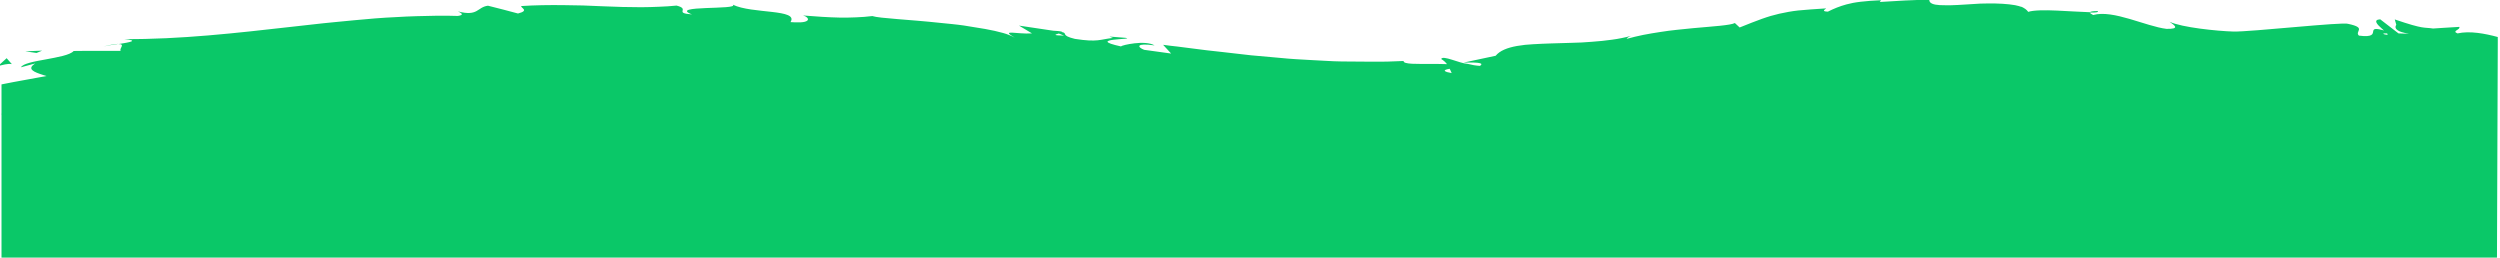
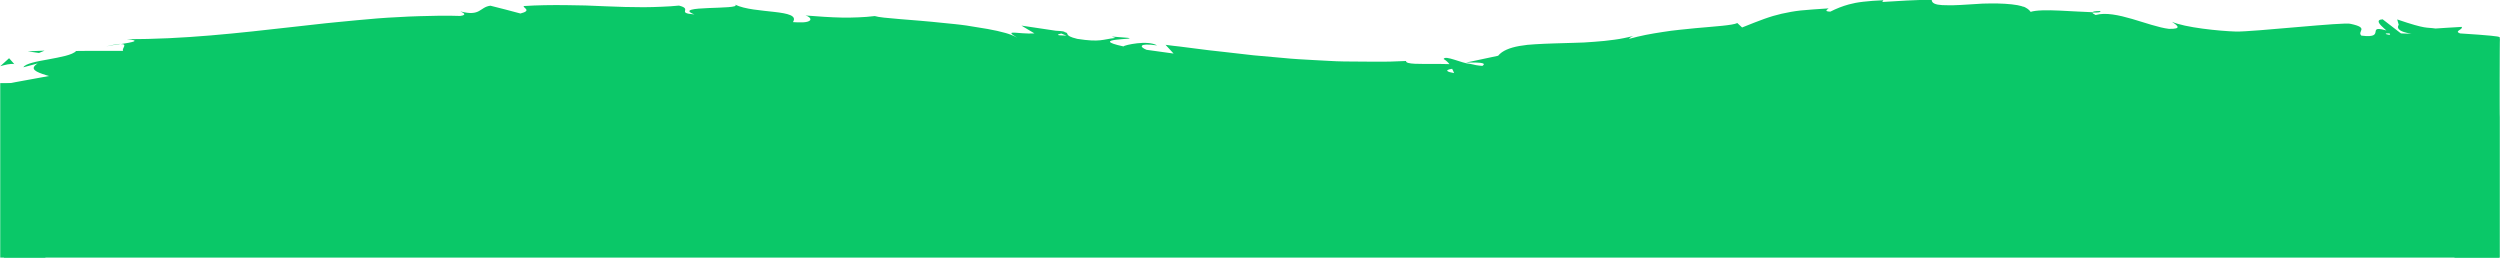
<svg xmlns="http://www.w3.org/2000/svg" version="1.1" id="Layer_1" x="0px" y="0px" viewBox="0 0 2147.7 221.1" style="enable-background:new 0 0 2147.7 221.1;" xml:space="preserve">
  <style type="text/css">
	.st0{fill:#0AC868;}
</style>
  <g>
-     <g id="Layer_1-2">
-       <path class="st0" d="M6.4,94.3c-6.3-0.3-4.1,3.4-5,4.1C12,97.6,6.1,93.3,6.4,94.3z" />
-       <polygon class="st0" points="111.3,85.7 109.4,87.3 124.9,83.5   " />
-       <path class="st0" d="M209.3,85.8c-9.3-6.4-35.5,1-53-1.2l-2.9-1.4l-7.9,5.2C166.8,87.4,194.4,84,209.3,85.8z" />
-       <path class="st0" d="M261.6,99.7c-3.2-2.5,11.3-2.2-12.2-0.8c1.2,0.3,1.5,0.4,2.2,0.6C253.7,99.5,256.7,99.5,261.6,99.7z" />
-       <path class="st0" d="M299.3,98.1l-13.6,2.2c2.8,1.5,15,1.8,10.5,2.9C310.1,102,307.3,100.5,299.3,98.1z" />
-       <path class="st0" d="M312.2,93.4l-7.1,0.9C306.4,95,308.3,95.2,312.2,93.4z" />
-       <path class="st0" d="M290.2,96.4l15-2c-2-1-2.2-3.1-6.9,0.7C299.5,93.2,296.6,95,290.2,96.4z" />
-       <path class="st0" d="M281.8,95.4c-7.6-1.4-17.5-2.3-3.8-4.5C251.9,91.8,255.7,96.3,281.8,95.4z" />
-       <path class="st0" d="M214.3,79.2l-10.2-1.9l-8.8,2.2C199.7,78.3,215,81.2,214.3,79.2z" />
-       <path class="st0" d="M384.1,101.4c0.9-1.4-4.6-3.6-5.6-5.4l-10,1.6C373.6,98.5,383.4,99.4,384.1,101.4z" />
-       <path class="st0" d="M378.5,96l15-2.3C380.1,93.4,377.6,94.5,378.5,96z" />
-       <polygon class="st0" points="314.7,86.3 290,91.2 319.4,86.2   " />
-       <polygon class="st0" points="441.5,101.6 433,104.8 448.2,100   " />
-       <path class="st0" d="M479.6,101.1c-6.3,2.6,8.6,4.4,2,6c10.4-0.5,19.2-2.7,27.1-4.7C500.3,103.5,491.3,103.2,479.6,101.1z" />
-       <path class="st0" d="M522.1,99.4c-4.5,0.8-9,1.8-13.4,3C513.3,101.8,517.7,100.8,522.1,99.4z" />
-       <path class="st0" d="M419.1,94.4c1.2,0.8,3.4,3,11.8,3.9l-5.9-3.8L419.1,94.4z" />
-       <path class="st0" d="M424.9,94.3l0.2,0.1l12.8,0.2L424.9,94.3z" />
-       <path class="st0" d="M417.7,94.3h1.5C418.6,94,418.2,93.9,417.7,94.3z" />
-       <path class="st0" d="M354.1,89.8c8.8-2.2,27.2-4.5,9.4-7.7C357.2,84.7,367.4,86.5,354.1,89.8z" />
-       <path class="st0" d="M410.3,89.5l-16-0.9c0.3,1,3.2,2.5-1.2,3.6L410.3,89.5z" />
-       <polygon class="st0" points="418.1,88.3 410.3,89.5 416.2,89.9   " />
-       <path class="st0" d="M494.7,95.8c6.9-1.7,14.5-1.8,23-2.1c-9.1-0.8-18.6-1.2-27.5-1.2C488.9,93.8,484.9,95.9,494.7,95.8z" />
-       <path class="st0" d="M460.8,94.7c0.5-0.1,1.1-0.1,1.5-0.2C461.4,94.2,460.6,94.1,460.8,94.7z" />
-       <path class="st0" d="M601.6,93.8c-0.5-0.2-0.9-0.5-1.3-0.7c-0.1,0.2-0.2,0.5-0.3,0.7H601.6z" />
-       <path class="st0" d="M488.6,91.9c-5-0.7-10.1-0.2-14.9,1.4c5.1-0.4,10.6-0.6,16.4-0.7C490.7,92,490.8,91.7,488.6,91.9z" />
-       <path class="st0" d="M545.5,97.6c-3.6-0.8-7.6-1.5-11.9-2.1C537.1,96.7,544.2,98.6,545.5,97.6z" />
-       <path class="st0" d="M464.6,95.6c-0.3,0.1-0.7,0.1-1,0.2C465.8,96.6,465.6,96.2,464.6,95.6z" />
-       <path class="st0" d="M464.6,95.6c3.1-0.6,6.1-1.3,9.1-2.3c-4.2,0.3-8.1,0.7-11.4,1.3C463.1,94.8,463.9,95.1,464.6,95.6z" />
-       <path class="st0" d="M627,69.1c-1.2,3.6-19.3,6.9-34.8,3c-15.3,2.7-5.3,14.4,8.1,21c0.5-1.6,0.5-3,16.3-5.1    c-5.5-1.9-35-4.6-21.7-7.8c20.9-1.8,17.1,1.3,27.3,3.1c-8.6-4.4,26.6-6.5,22-13l-18.3,2.3C625.5,71.6,632.1,70,627,69.1z" />
-       <path class="st0" d="M570.2,92.7l-6.5,0.5c7.4,0.6,12.7,2,22.5,4.8c10.8-1.7,13-3.1,13.8-4.2l-32-0.5L570.2,92.7z" />
-       <path class="st0" d="M534.5,93.2c5.1-3.9,20.7-5.5,11.1-9.7c-19.1,0.3-13.4,3.2-24.8,4.9c30.8-1-8.8,2.2,13.4,4.4    c-6,0.7-11.5,0.9-16.6,1c5.5,0.5,10.9,1,15.9,1.8l-0.7-0.2h-0.1v-0.1c-1.3-0.5-1.8-0.8-0.3-0.5c0.2-0.1,0.4-0.1,0.6-0.1    C533.5,94,533.9,93.5,534.5,93.2c8.9,0.8,1.4,1-1.4,1.5c-0.1,0.2-0.3,0.4-0.4,0.6h0.1l30.8-2C557.2,92.6,549,92.7,534.5,93.2z" />
-       <path class="st0" d="M379.9,73.7c1,0.3,0.9,0.6,1,0.9C382.9,74.1,383.7,73.8,379.9,73.7z" />
-       <path class="st0" d="M392.6,76c-2.2,0.5-4.1,2.1-11.4,1.7c-6.3-1.2,0-1.8-0.3-3.1c-4.4,1-15.4,2.8-1.6,4.7l2.2-0.5    c12.4,1.3,28.3,6.2,26.2,6.7C404.1,81.9,400.9,79.5,392.6,76z" />
-       <path class="st0" d="M464.5,83.6l25.6-1.9l-13-3.4l0.7,2C463.1,79.6,466.3,82.1,464.5,83.6z" />
-       <polygon class="st0" points="604.5,95.7 601.1,99.8 616,94   " />
-       <polygon class="st0" points="637.9,95.2 636.6,98.8 645.4,96.6   " />
-       <path class="st0" d="M2017.1,79.8l-3.1-1.5c-2.8,1.1-5.4,2.1-7.7,3.1C2009.6,80.9,2013.3,80.4,2017.1,79.8z" />
-       <path class="st0" d="M2026.3,64.4l14.2,3.8C2035.8,66.6,2031.1,65.3,2026.3,64.4z" />
-       <path class="st0" d="M405.9,48c-0.8-0.1-1.7-0.2-2.5-0.3C403.3,48.2,404.3,48.2,405.9,48z" />
-       <path class="st0" d="M89,39.9c3-0.7,8.1-1.5,12.8-2.2C99.5,37.7,95.6,38.3,89,39.9z" />
-       <path class="st0" d="M2025.1,66.2c1,0.5,1.7,1.4,2,2.5C2029.1,68.2,2029.3,67.3,2025.1,66.2z" />
-       <path class="st0" d="M565.8,72c-2.2,0.5-4.7,0-7,0.6l0.6,2C569,74.5,575.7,72.8,565.8,72z" />
-       <path class="st0" d="M684.6,84.4c-1.2-3.7-10.8-2.4-21.6-1.7h1.9C661.8,87.8,673.3,86.1,684.6,84.4z" />
-       <path class="st0" d="M660.6,82.8c-3.3,0.2-6.6,0.2-9.9,0.1C649.4,84.9,654.7,83.3,660.6,82.8z" />
-       <polygon class="st0" points="676,72.4 679.8,76.9 685.8,73.3   " />
-       <path class="st0" d="M36.2,43.5c-4.8,0.2-9.7,0.4-14.5,0.6c3.2,0.4,6.5,0.9,9.7,1.4L36.2,43.5z" />
-       <path class="st0" d="M10.2,55.1L5.7,50l-7.6,6.9C1.4,55.9,7.5,54.3,10.2,55.1z" />
-       <path class="st0" d="M1945,86.5l1.3-1.2c-1.9-1.9-5.2-2.6-11.7-4L1945,86.5z" />
-       <path class="st0" d="M629.5,4c-0.4-0.3-0.9-0.6-1.4-0.8C628.6,3.5,629,3.8,629.5,4z" />
-       <path class="st0" d="M2145.8,34.1c-0.1,0,0-2.3,0-2.3c-10.7-2.9-24-5.5-34.6-3.1c-5.4-2.1,3-3.3,1.5-5.6c-11,0.7-17.5,1-22.5,1.4    c-8.3-1.3-7.1,1-32.9-7.8l1.3,4.6c-5.4,8.4,25.4,8.1,1.9,7.4l-15.7-12.1c-13,0.8,15.6,16.2,3.2,12.8c-2.6-1.3,4.6-0.5,8.5-0.4    c-31.9-11.4-5.3,4.8-30,1.6c-4-3.8,7.2-6.6-9.2-10.1c-3.9-1.9-84.5,7-98.6,6.6s-44.2-3.5-54.9-8.4c4.6,3.2,9.1,6.3-2.6,6.1    c-17.6-2.1-45.9-16.7-63-11.9c-1.8-0.9-2.6-1.5-2.8-2.1c4.8,0.1,7.6-0.2,6.8-1.3c-4.7,0-6.8,0.4-6.8,1.3c0-0.1,0-0.2,0-0.3    c-3.4-0.1-7.9-0.3-12.8-0.6s-10.3-0.6-15.5-0.8c-10.4-0.5-20.3-0.4-24.7,1.1c-0.7-1-1.6-1.9-2.6-2.6c-0.6-0.4-1.2-0.8-1.8-1.1    l-1-0.5l-0.3-0.1l-0.7-0.2c-0.5-0.1-1-0.2-1.5-0.2h1.1c-5.4-1.6-13-2.3-21.4-2.5c-4.2-0.1-8.6,0-13,0.1l-13,0.8    c-4.2,0.3-8.3,0.5-12,0.6c-1.8,0-3.6,0.1-5.2,0s-3.2,0-4.6-0.1c-5.6-0.3-9.1-1.6-9-4.6c-14.2,0.1-28.4,1-42.5,1.9l1-1.5    c-6.8,0.3-12.5,0.7-17.4,1.3c-2.4,0.3-4.7,0.6-6.7,1s-3.9,0.9-5.6,1.3c-5.5,1.5-10.8,3.6-15.9,6.2c-3.2-0.1-3.6-0.6-3.3-1.2    s1.6-1.2,1.8-1.6c-9.9,0.6-17.5,1.2-24,1.8c-5.5,0.6-10.9,1.6-16.3,2.8c-2.4,0.6-4.8,1.2-7.3,1.9s-4.9,1.6-7.6,2.5    c-5.3,1.9-11.4,4.3-19.1,7.4l-4.1-3.8c-4.1,2-18.3,2.8-35.9,4.4c-4.4,0.4-9,0.9-13.8,1.4s-9.6,1.1-14.5,1.9s-9.8,1.5-14.6,2.5    s-9.6,2.1-14.2,3.4c0.3-0.5,1-1.5,3.8-2.6c-2.6,0.7-5.2,1.4-8,1.9c-2.7,0.6-5.5,1-8.3,1.4c-5.7,0.8-11.5,1.4-17.4,1.8    c-2.9,0.2-5.9,0.4-8.8,0.6l-8.8,0.3l-17.1,0.5c-2.8,0.1-5.5,0.2-8.1,0.3s-5.2,0.2-7.7,0.4c-4.6,0.2-9.2,0.7-13.8,1.5    c-8.3,1.5-14.7,4-18.3,8.4l-27.7,5.9c16.2-0.5,17,0.9,14.2,2.8c-3.5-0.2-7-0.8-10.4-1.7c-7.2-0.4-21.6-7.8-22.9-4.2    c1.9,1.1,3.6,2.6,5,4.4c-3.7-0.2-8.3-0.1-13.1-0.2c-12,0-24.7,0.5-24.2-2.5l-13.3,0.5c-2.2,0.1-4.4,0.1-6.7,0.1h-6.7    c-8.9,0-17.7-0.1-26.5-0.2c-4.4,0-8.8-0.3-13.1-0.5l-13.1-0.7c-8.7-0.5-17.4-0.9-26-1.8l-25.7-2.3c-8.5-0.9-17-2-25.4-2.9    c-4.2-0.5-8.4-0.9-12.6-1.4l-12.6-1.6l-12.5-1.6l-6.2-0.7l-6.2-0.8c2.3,2.5,4.6,5,6.9,7.5c-7.7-1-15.5-2.2-23.2-3.2    c-5.9-2.3-7.5-6.1,9-3.8c-4.1-2.4-11.2-2.5-17.2-1.8s-11.3,2-11.6,2.7c-32.2-7,13.7-5.9,3.8-7.4l-13.8-1.1l3,1.2    c-11.3,1.2-12.7,3.9-32.7,0.8c-12.5-3-6-4.9-10.9-5.8c0.1-0.5-1.6-0.9-7.6-1.2L875.4,22l11.2,6.7c-13.4,0.9-27.7-3.9-14.8,3.7    c-3.2-1.8-6.6-3.1-10.2-4.1c-4.3-1.2-9.5-2.4-15.2-3.4s-11.9-2-18.4-3c-3.2-0.5-6.5-0.8-9.9-1.2l-10-1    c-26.7-2.9-52.6-3.9-58.7-5.9c-4.7,0.6-9.3,0.9-14,1.1s-9.4,0.3-14.3,0.2c-9.7-0.2-19.9-0.9-31.2-1.8c2.8,0.7,4.9,2.6,4,4    c-0.5,0.7-1.8,1.4-4.1,1.7c-1.5,0.2-2.9,0.3-4.4,0.2c-1.8,0-3.8,0-6.3-0.2c7.4-11.4-33-6.9-49.6-15c6.2,4.7-56,0.3-35,8.4    c-16.3-1.2-0.9-4.5-13.3-7.6c-4.8,0.5-9.8,0.8-14.9,1s-10.2,0.4-15.5,0.4c-10.6,0-21.5-0.3-32.8-0.8l-17.1-0.7    c-5.8-0.1-11.6-0.2-17.5-0.3c-11.7-0.1-23.7,0-35.6,0.8c-0.7,1.6,7.4,3.8-2.8,6.4c-4.3-1.2-8.5-2.3-12.8-3.4l-13-3.3    c-9.4,1.2-8.3,9.5-25.8,4.9c2.5,1.2,6.2,3-0.1,3.9c-2.9-0.1-5.9-0.2-8.8-0.2s-5.9,0-8.8,0c-5.9,0.1-11.8,0.2-17.7,0.4    s-11.9,0.4-17.8,0.8c-5.9,0.3-11.9,0.6-17.8,1.1c-11.9,1-23.8,2.1-35.8,3.3l-9,0.9c-3,0.3-6,0.7-9,1l-17.9,2    c-47.8,5.4-95.7,10.9-144,10.6c13.2,1.3,4.8,2.7-5,4.3c6.4-0.2,0.4,3.9,2,5.8H73.4l-10.1,0.1c-3.1,3.5-13.7,5.3-23.8,7.2    c-5.1,0.9-10.1,1.8-14,2.9s-6.7,2.3-7.5,3.9c4.1-1.1,8.2-2.2,12.3-3.3c-7.7,4.8-1.2,7.4,7,10l2.7,0.8c-25,4.4-38.7,7.2-38.7,7.2    v148.8h2143.8L2145.8,34.1z M1222.6,89.6c2.8-0.7-2.6-1.5,6.2-1.3l8.7-5.5l-0.8,0.3c-3.2-0.6-7-1.3-11.1-2.1    C1226.4,80.5,1221.7,89.8,1222.6,89.6z M1368.6,73.5c-0.6,0.9-3,1.9-5.4,2.9c5.1-1,8.9-2.6,14.5-4.1h7    c-38.3-2.5-5.3,11.9-4.6-11.4l-21.4,16.8C1361.9,76.4,1365.2,75,1368.6,73.5L1368.6,73.5z M1245.4,59.1c0.6,1.2,1.2,2.4,1.7,3.7    C1241,61.8,1238.3,60.2,1245.4,59.1z M909.6,28.8l4.5,1.8C903.5,30.4,906.6,29.7,909.6,28.8z" />
+     <g>
+       <g id="Layer_1-2_1_">
+         <path class="st0" d="M8.5,94.3c-6.3-0.3-4.1,3.4-5,4.1C14.1,97.6,8.2,93.3,8.5,94.3z" />
+         <polygon class="st0" points="113.4,85.7 111.5,87.3 127,83.5    " />
+         <path class="st0" d="M211.4,85.8c-9.3-6.4-35.5,1-53-1.2l-2.9-1.4l-7.9,5.2C168.9,87.4,196.5,84,211.4,85.8z" />
+         <path class="st0" d="M263.7,99.7c-3.2-2.5,11.3-2.2-12.2-0.8c1.2,0.3,1.5,0.4,2.2,0.6C255.8,99.5,258.8,99.5,263.7,99.7z" />
+         <path class="st0" d="M301.4,98.1l-13.6,2.2c2.8,1.5,15,1.8,10.5,2.9C312.2,102,309.4,100.5,301.4,98.1z" />
+         <path class="st0" d="M314.3,93.4l-7.1,0.9C308.5,95,310.4,95.2,314.3,93.4z" />
+         <path class="st0" d="M292.3,96.4l15-2c-2-1-2.2-3.1-6.9,0.7C301.6,93.2,298.7,95,292.3,96.4z" />
+         <path class="st0" d="M283.9,95.4c-7.6-1.4-17.5-2.3-3.8-4.5C254,91.8,257.8,96.3,283.9,95.4z" />
+         <path class="st0" d="M216.4,79.2l-10.2-1.9l-8.8,2.2C201.8,78.3,217.1,81.2,216.4,79.2z" />
+         <path class="st0" d="M386.2,101.4c0.9-1.4-4.6-3.6-5.6-5.4l-10,1.6C375.7,98.5,385.5,99.4,386.2,101.4z" />
+         <path class="st0" d="M380.6,96l15-2.3C382.2,93.4,379.7,94.5,380.6,96z" />
+         <polygon class="st0" points="316.8,86.3 292.1,91.2 321.5,86.2    " />
+         <polygon class="st0" points="443.6,101.6 435.1,104.8 450.3,100    " />
+         <path class="st0" d="M481.7,101.1c-6.3,2.6,8.6,4.4,2,6c10.4-0.5,19.2-2.7,27.1-4.7C502.4,103.5,493.4,103.2,481.7,101.1z" />
+         <path class="st0" d="M524.2,99.4c-4.5,0.8-9,1.8-13.4,3C515.4,101.8,519.8,100.8,524.2,99.4z" />
+         <path class="st0" d="M421.2,94.4c1.2,0.8,3.4,3,11.8,3.9l-5.9-3.8L421.2,94.4z" />
+         <path class="st0" d="M427,94.3l0.2,0.1l12.8,0.2L427,94.3z" />
+         <path class="st0" d="M419.8,94.3h1.5C420.7,94,420.3,93.9,419.8,94.3z" />
+         <path class="st0" d="M356.2,89.8c8.8-2.2,27.2-4.5,9.4-7.7C359.3,84.7,369.5,86.5,356.2,89.8z" />
+         <path class="st0" d="M412.4,89.5l-16-0.9c0.3,1,3.2,2.5-1.2,3.6L412.4,89.5z" />
+         <polygon class="st0" points="420.2,88.3 412.4,89.5 418.3,89.9    " />
+         <path class="st0" d="M496.8,95.8c6.9-1.7,14.5-1.8,23-2.1c-9.1-0.8-18.6-1.2-27.5-1.2C491,93.8,487,95.9,496.8,95.8z" />
+         <path class="st0" d="M462.9,94.7c0.5-0.1,1.1-0.1,1.5-0.2C463.5,94.2,462.7,94.1,462.9,94.7z" />
+         <path class="st0" d="M603.7,93.8c-0.5-0.2-0.9-0.5-1.3-0.7c-0.1,0.2-0.2,0.5-0.3,0.7H603.7z" />
+         <path class="st0" d="M490.7,91.9c-5-0.7-10.1-0.2-14.9,1.4c5.1-0.4,10.6-0.6,16.4-0.7C492.8,92,492.9,91.7,490.7,91.9z" />
+         <path class="st0" d="M547.6,97.6c-3.6-0.8-7.6-1.5-11.9-2.1C539.2,96.7,546.3,98.6,547.6,97.6z" />
+         <path class="st0" d="M466.7,95.6c-0.3,0.1-0.7,0.1-1,0.2C467.9,96.6,467.7,96.2,466.7,95.6z" />
+         <path class="st0" d="M466.7,95.6c3.1-0.6,6.1-1.3,9.1-2.3c-4.2,0.3-8.1,0.7-11.4,1.3C465.2,94.8,466,95.1,466.7,95.6z" />
+         <path class="st0" d="M629.1,69.1c-1.2,3.6-19.3,6.9-34.8,3c-15.3,2.7-5.3,14.4,8.1,21c0.5-1.6,0.5-3,16.3-5.1     c-5.5-1.9-35-4.6-21.7-7.8c20.9-1.8,17.1,1.3,27.3,3.1c-8.6-4.4,26.6-6.5,22-13L628,72.6C627.6,71.6,634.2,70,629.1,69.1z" />
+         <path class="st0" d="M572.3,92.7l-6.5,0.5c7.4,0.6,12.7,2,22.5,4.8c10.8-1.7,13-3.1,13.8-4.2l-32-0.5L572.3,92.7z" />
+         <path class="st0" d="M536.6,93.2c5.1-3.9,20.7-5.5,11.1-9.7c-19.1,0.3-13.4,3.2-24.8,4.9c30.8-1-8.8,2.2,13.4,4.4     c-6,0.7-11.5,0.9-16.6,1c5.5,0.5,10.9,1,15.9,1.8l-0.7-0.2h-0.1v-0.1c-1.3-0.5-1.8-0.8-0.3-0.5c0.2-0.1,0.4-0.1,0.6-0.1     C535.6,94,536,93.5,536.6,93.2c8.9,0.8,1.4,1-1.4,1.5c-0.1,0.2-0.3,0.4-0.4,0.6h0.1l30.8-2C559.3,92.6,551.1,92.7,536.6,93.2z" />
+         <path class="st0" d="M382,73.7c1,0.3,0.9,0.6,1,0.9C385,74.1,385.8,73.8,382,73.7z" />
+         <path class="st0" d="M394.7,76c-2.2,0.5-4.1,2.1-11.4,1.7c-6.3-1.2,0-1.8-0.3-3.1c-4.4,1-15.4,2.8-1.6,4.7l2.2-0.5     c12.4,1.3,28.3,6.2,26.2,6.7C406.2,81.9,403,79.5,394.7,76z" />
+         <path class="st0" d="M466.6,83.6l25.6-1.9l-13-3.4l0.7,2C465.2,79.6,468.4,82.1,466.6,83.6z" />
+         <polygon class="st0" points="606.6,95.7 603.2,99.8 618.1,94    " />
+         <polygon class="st0" points="640,95.2 638.7,98.8 647.5,96.6    " />
+         <path class="st0" d="M2019.2,79.8l-3.1-1.5c-2.8,1.1-5.4,2.1-7.7,3.1C2011.7,80.9,2015.4,80.4,2019.2,79.8z" />
+         <path class="st0" d="M2028.4,64.4l14.2,3.8C2037.9,66.6,2033.2,65.3,2028.4,64.4z" />
+         <path class="st0" d="M408,48c-0.8-0.1-1.7-0.2-2.5-0.3C405.4,48.2,406.4,48.2,408,48z" />
+         <path class="st0" d="M91.1,39.9c3-0.7,8.1-1.5,12.8-2.2C101.6,37.7,97.7,38.3,91.1,39.9z" />
+         <path class="st0" d="M2027.2,66.2c1,0.5,1.7,1.4,2,2.5C2031.2,68.2,2031.4,67.3,2027.2,66.2z" />
+         <path class="st0" d="M567.9,72c-2.2,0.5-4.7,0-7,0.6l0.6,2C571.1,74.5,577.8,72.8,567.9,72z" />
+         <path class="st0" d="M686.7,84.4c-1.2-3.7-10.8-2.4-21.6-1.7h1.9C663.9,87.8,675.4,86.1,686.7,84.4z" />
+         <path class="st0" d="M662.7,82.8c-3.3,0.2-6.6,0.2-9.9,0.1C651.5,84.9,656.8,83.3,662.7,82.8z" />
+         <polygon class="st0" points="678.1,72.4 681.9,76.9 687.9,73.3    " />
+         <path class="st0" d="M38.3,43.5c-4.8,0.2-9.7,0.4-14.5,0.6c3.2,0.4,6.5,0.9,9.7,1.4L38.3,43.5z" />
+         <path class="st0" d="M12.3,55.1L7.8,50l-7.6,6.9C3.5,55.9,9.6,54.3,12.3,55.1z" />
+         <path class="st0" d="M1947.1,86.5l1.3-1.2c-1.9-1.9-5.2-2.6-11.7-4L1947.1,86.5z" />
+         <path class="st0" d="M631.6,4c-0.4-0.3-0.9-0.6-1.4-0.8C630.7,3.5,631.1,3.8,631.6,4z" />
+         <path class="st0" d="M2147.5,33.7c0-0.4-0.5-0.8-0.5-1.4c0-0.3-0.1-0.5-0.1-0.5c0-0.5-8.1-1.5-33.6-3.1c-5.4-2.1,3-3.3,1.5-5.6     c-11,0.7-17.5,1-22.5,1.4c-8.3-1.3-7.1,1-32.9-7.8l1.3,4.6c-5.4,8.4,25.4,8.1,1.9,7.4l-15.7-12.1c-13,0.8,15.6,16.2,3.2,12.8     c-2.6-1.3,4.6-0.5,8.5-0.4c-31.9-11.4-5.3,4.8-30,1.6c-4-3.8,7.2-6.6-9.2-10.1c-3.9-1.9-84.5,7-98.6,6.6     c-14.1-0.4-44.2-3.5-54.9-8.4c4.6,3.2,9.1,6.3-2.6,6.1c-17.6-2.1-45.9-16.7-63-11.9c-1.8-0.9-2.6-1.5-2.8-2.1     c4.8,0.1,7.6-0.2,6.8-1.3c-4.7,0-6.8,0.4-6.8,1.3c0-0.1,0-0.2,0-0.3c-3.4-0.1-7.9-0.3-12.8-0.6c-4.9-0.3-10.3-0.6-15.5-0.8     c-10.4-0.5-20.3-0.4-24.7,1.1c-0.7-1-1.6-1.9-2.6-2.6c-0.6-0.4-1.2-0.8-1.8-1.1l-1-0.5l-0.3-0.1l-0.7-0.2c-0.5-0.1-1-0.2-1.5-0.2     h1.1c-5.4-1.6-13-2.3-21.4-2.5c-4.2-0.1-8.6,0-13,0.1l-13,0.8c-4.2,0.3-8.3,0.5-12,0.6c-1.8,0-3.6,0.1-5.2,0     c-1.6-0.1-3.2,0-4.6-0.1c-5.6-0.3-9.1-1.6-9-4.6c-14.2,0.1-28.4,1-42.5,1.9l1-1.5c-6.8,0.3-12.5,0.7-17.4,1.3     c-2.4,0.3-4.7,0.6-6.7,1s-3.9,0.9-5.6,1.3c-5.5,1.5-10.8,3.6-15.9,6.2c-3.2-0.1-3.6-0.6-3.3-1.2c0.3-0.6,1.6-1.2,1.8-1.6     c-9.9,0.6-17.5,1.2-24,1.8c-5.5,0.6-10.9,1.6-16.3,2.8c-2.4,0.6-4.8,1.2-7.3,1.9s-4.9,1.6-7.6,2.5c-5.3,1.9-11.4,4.3-19.1,7.4     l-4.1-3.8c-4.1,2-18.3,2.8-35.9,4.4c-4.4,0.4-9,0.9-13.8,1.4s-9.6,1.1-14.5,1.9s-9.8,1.5-14.6,2.5s-9.6,2.1-14.2,3.4     c0.3-0.5,1-1.5,3.8-2.6c-2.6,0.7-5.2,1.4-8,1.9c-2.7,0.6-5.5,1-8.3,1.4c-5.7,0.8-11.5,1.4-17.4,1.8c-2.9,0.2-5.9,0.4-8.8,0.6     l-8.8,0.3l-17.1,0.5c-2.8,0.1-5.5,0.2-8.1,0.3c-2.6,0.1-5.2,0.2-7.7,0.4c-4.6,0.2-9.2,0.7-13.8,1.5c-8.3,1.5-14.7,4-18.3,8.4     l-27.7,5.9c16.2-0.5,17,0.9,14.2,2.8c-3.5-0.2-7-0.8-10.4-1.7c-7.2-0.4-21.6-7.8-22.9-4.2c1.9,1.1,3.6,2.6,5,4.4     c-3.7-0.2-8.3-0.1-13.1-0.2c-12,0-24.7,0.5-24.2-2.5l-13.3,0.5c-2.2,0.1-4.4,0.1-6.7,0.1h-6.7c-8.9,0-17.7-0.1-26.5-0.2     c-4.4,0-8.8-0.3-13.1-0.5l-13.1-0.7c-8.7-0.5-17.4-0.9-26-1.8l-25.7-2.3c-8.5-0.9-17-2-25.4-2.9c-4.2-0.5-8.4-0.9-12.6-1.4     l-12.6-1.6l-12.5-1.6l-6.2-0.7l-6.2-0.8c2.3,2.5,4.6,5,6.9,7.5c-7.7-1-15.5-2.2-23.2-3.2c-5.9-2.3-7.5-6.1,9-3.8     c-4.1-2.4-11.2-2.5-17.2-1.8s-11.3,2-11.6,2.7c-32.2-7,13.7-5.9,3.8-7.4l-13.8-1.1l3,1.2c-11.3,1.2-12.7,3.9-32.7,0.8     c-12.5-3-6-4.9-10.9-5.8c0.1-0.5-1.6-0.9-7.6-1.2L877.5,22l11.2,6.7c-13.4,0.9-27.7-3.9-14.8,3.7c-3.2-1.8-6.6-3.1-10.2-4.1     c-4.3-1.2-9.5-2.4-15.2-3.4s-11.9-2-18.4-3c-3.2-0.5-6.5-0.8-9.9-1.2l-10-1c-26.7-2.9-52.6-3.9-58.7-5.9c-4.7,0.6-9.3,0.9-14,1.1     c-4.7,0.2-9.4,0.3-14.3,0.2c-9.7-0.2-19.9-0.9-31.2-1.8c2.8,0.7,4.9,2.6,4,4c-0.5,0.7-1.8,1.4-4.1,1.7c-1.5,0.2-2.9,0.3-4.4,0.2     c-1.8,0-3.8,0-6.3-0.2c7.4-11.4-33-6.9-49.6-15c6.2,4.7-56,0.3-35,8.4c-16.3-1.2-0.9-4.5-13.3-7.6c-4.8,0.5-9.8,0.8-14.9,1     s-10.2,0.4-15.5,0.4c-10.6,0-21.5-0.3-32.8-0.8L503,4.7c-5.8-0.1-11.6-0.2-17.5-0.3c-11.7-0.1-23.7,0-35.6,0.8     c-0.7,1.6,7.4,3.8-2.8,6.4c-4.3-1.2-8.5-2.3-12.8-3.4l-13-3.3c-9.4,1.2-8.3,9.5-25.8,4.9c2.5,1.2,6.2,3-0.1,3.9     c-2.9-0.1-5.9-0.2-8.8-0.2s-5.9,0-8.8,0c-5.9,0.1-11.8,0.2-17.7,0.4c-5.9,0.2-11.9,0.4-17.8,0.8c-5.9,0.3-11.9,0.6-17.8,1.1     c-11.9,1-23.8,2.1-35.8,3.3l-9,0.9c-3,0.3-6,0.7-9,1l-17.9,2c-47.8,5.4-95.7,10.9-144,10.6c13.2,1.3,4.8,2.7-5,4.3     c6.4-0.2,0.4,3.9,2,5.8H75.5l-10.1,0.1c-3.1,3.5-13.7,5.3-23.8,7.2c-5.1,0.9-10.1,1.8-14,2.9c-3.9,1.1-6.7,2.3-7.5,3.9     c4.1-1.1,8.2-2.2,12.3-3.3c-7.7,4.8-1.2,7.4,7,10l2.7,0.8c-25,4.4-38.7,7.2-38.7,7.2v148.8h2143.8V100.8     C2146.6,100.8,2146.9,33.7,2147.5,33.7z M1224.7,89.6c2.8-0.7-2.6-1.5,6.2-1.3l8.7-5.5l-0.8,0.3c-3.2-0.6-7-1.3-11.1-2.1     C1228.5,80.5,1223.8,89.8,1224.7,89.6z M1370.7,73.5c-0.6,0.9-3,1.9-5.4,2.9c5.1-1,8.9-2.6,14.5-4.1h7     c-38.3-2.5-5.3,11.9-4.6-11.4l-21.4,16.8C1364,76.4,1367.3,75,1370.7,73.5L1370.7,73.5z M1247.5,59.1c0.6,1.2,1.2,2.4,1.7,3.7     C1243.1,61.8,1240.4,60.2,1247.5,59.1z M911.7,28.8l4.5,1.8C905.6,30.4,908.7,29.7,911.7,28.8z" />
+       </g>
    </g>
+     <rect x="2108.6" y="31.8" class="st0" width="38.8" height="189.5" />
+     <rect x="0.2" y="71.4" class="st0" width="38.8" height="149.9" />
  </g>
</svg>
